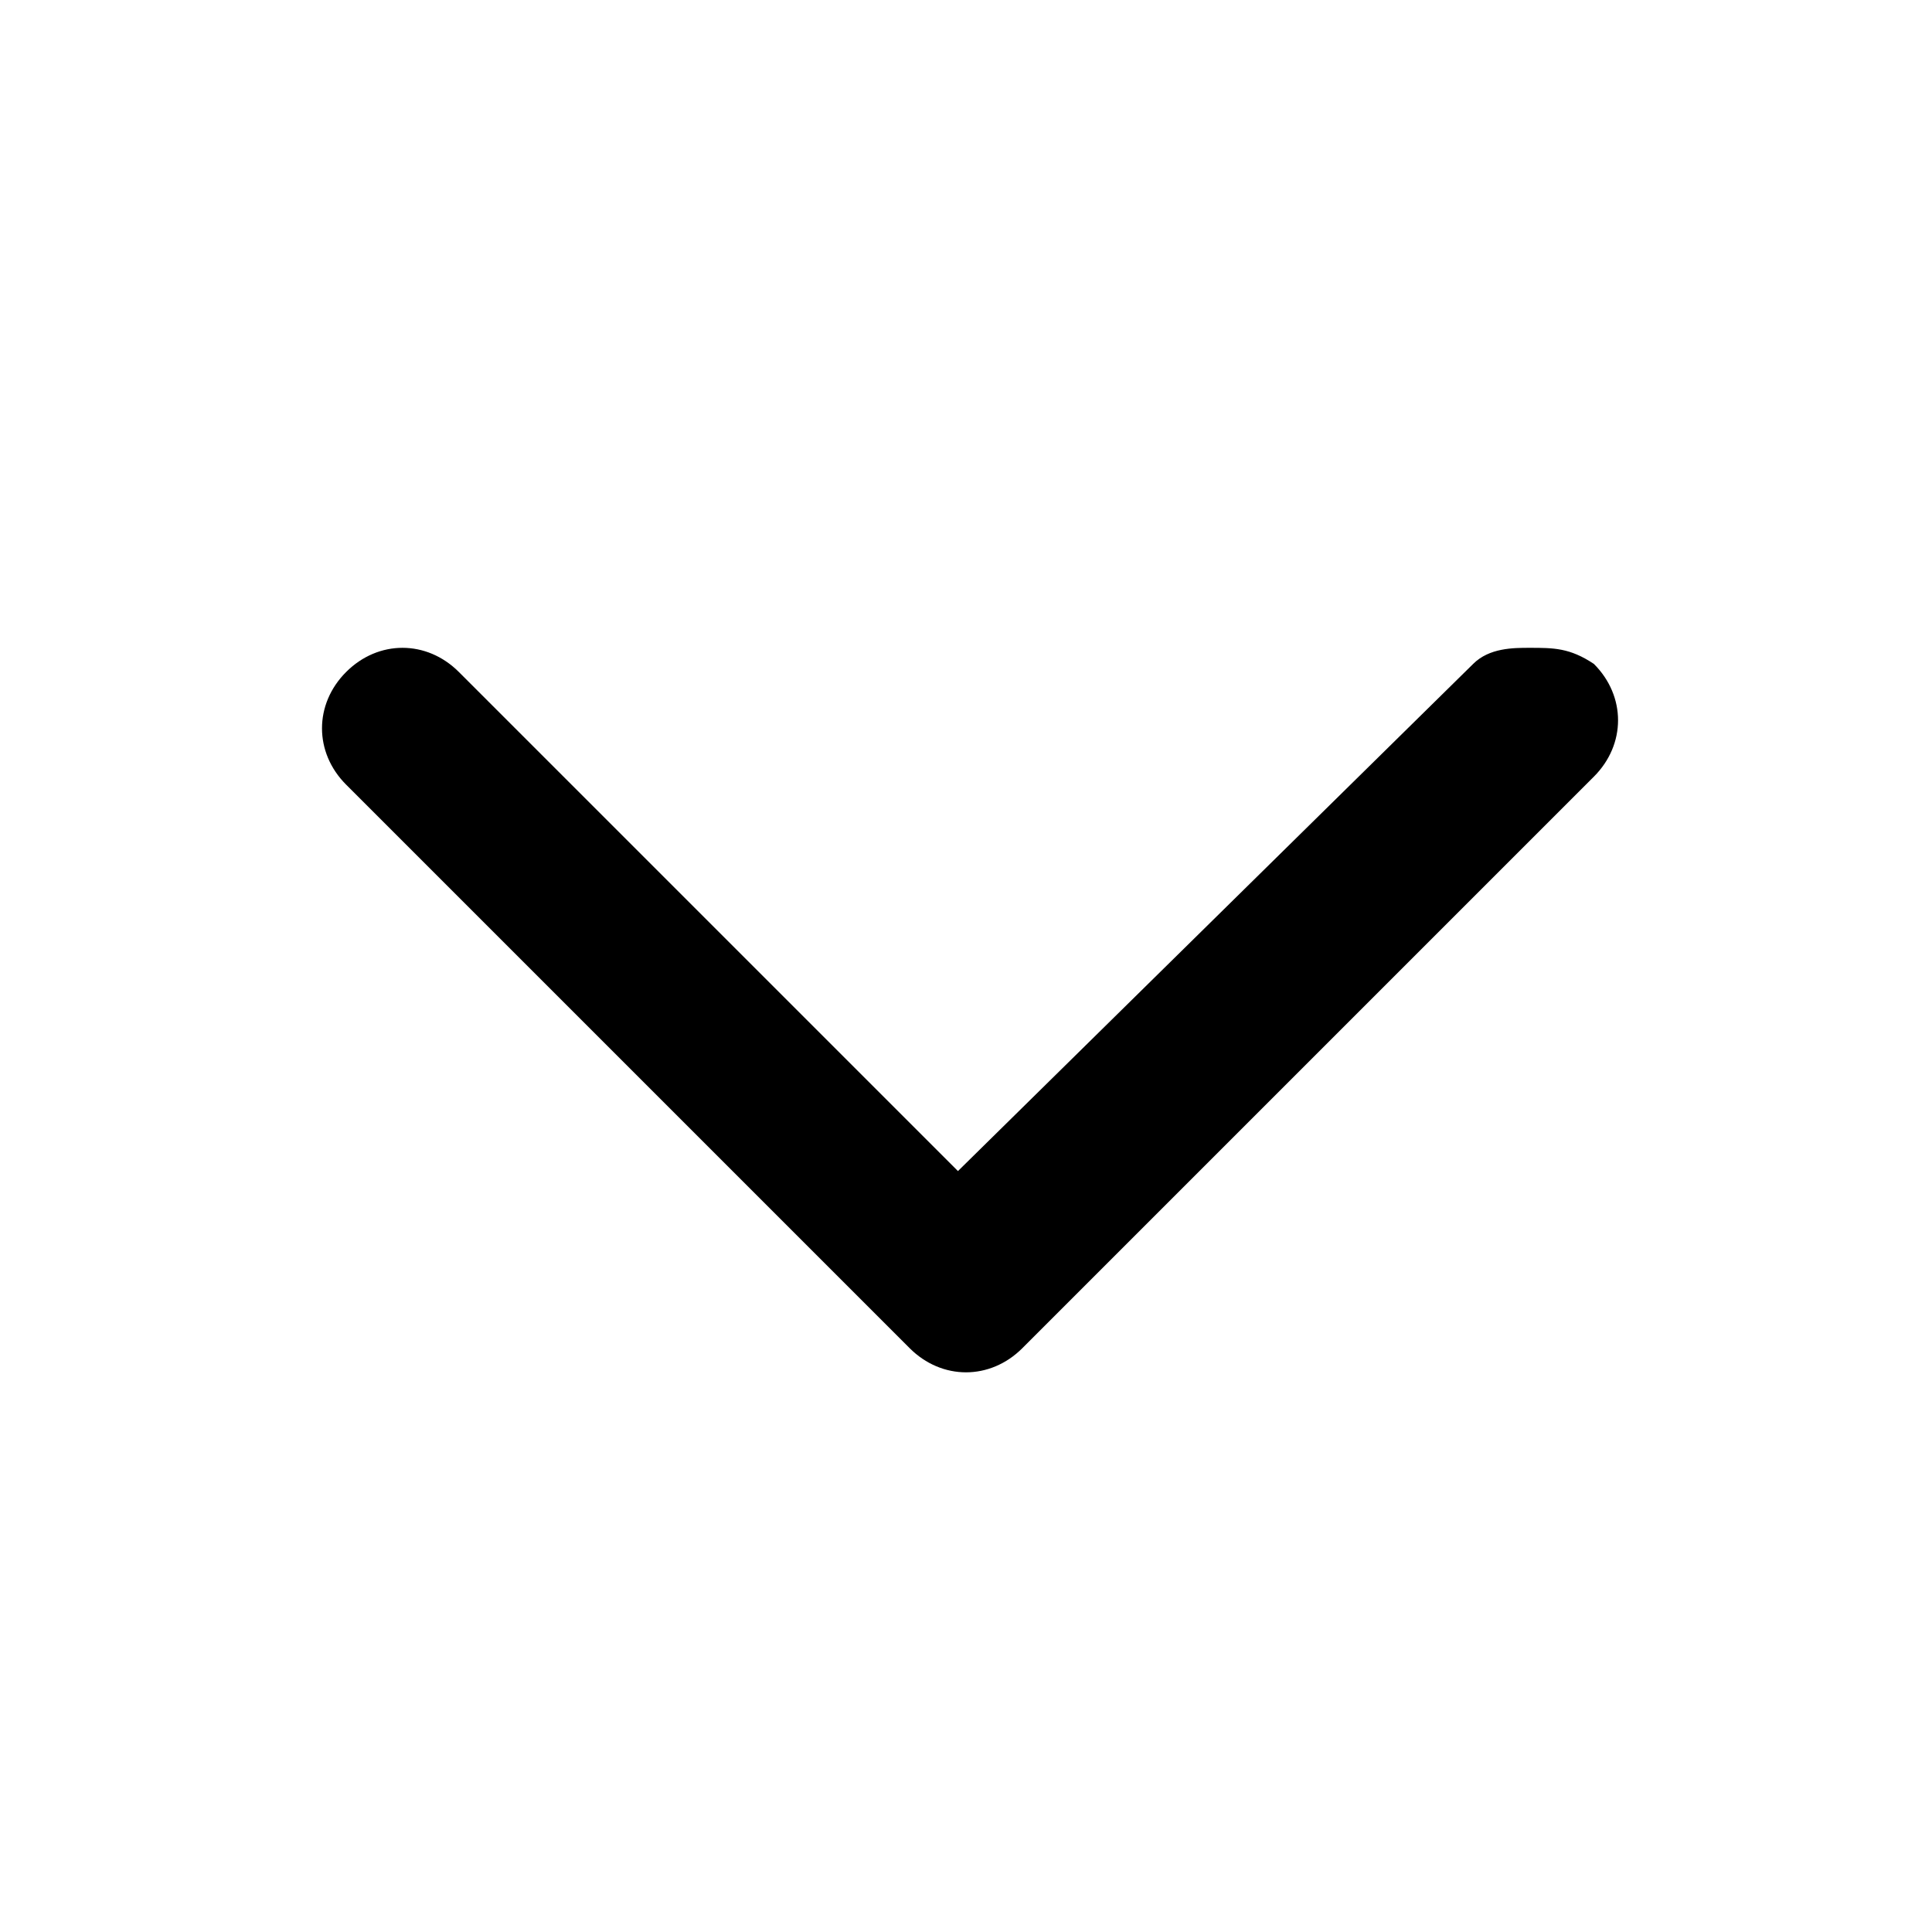
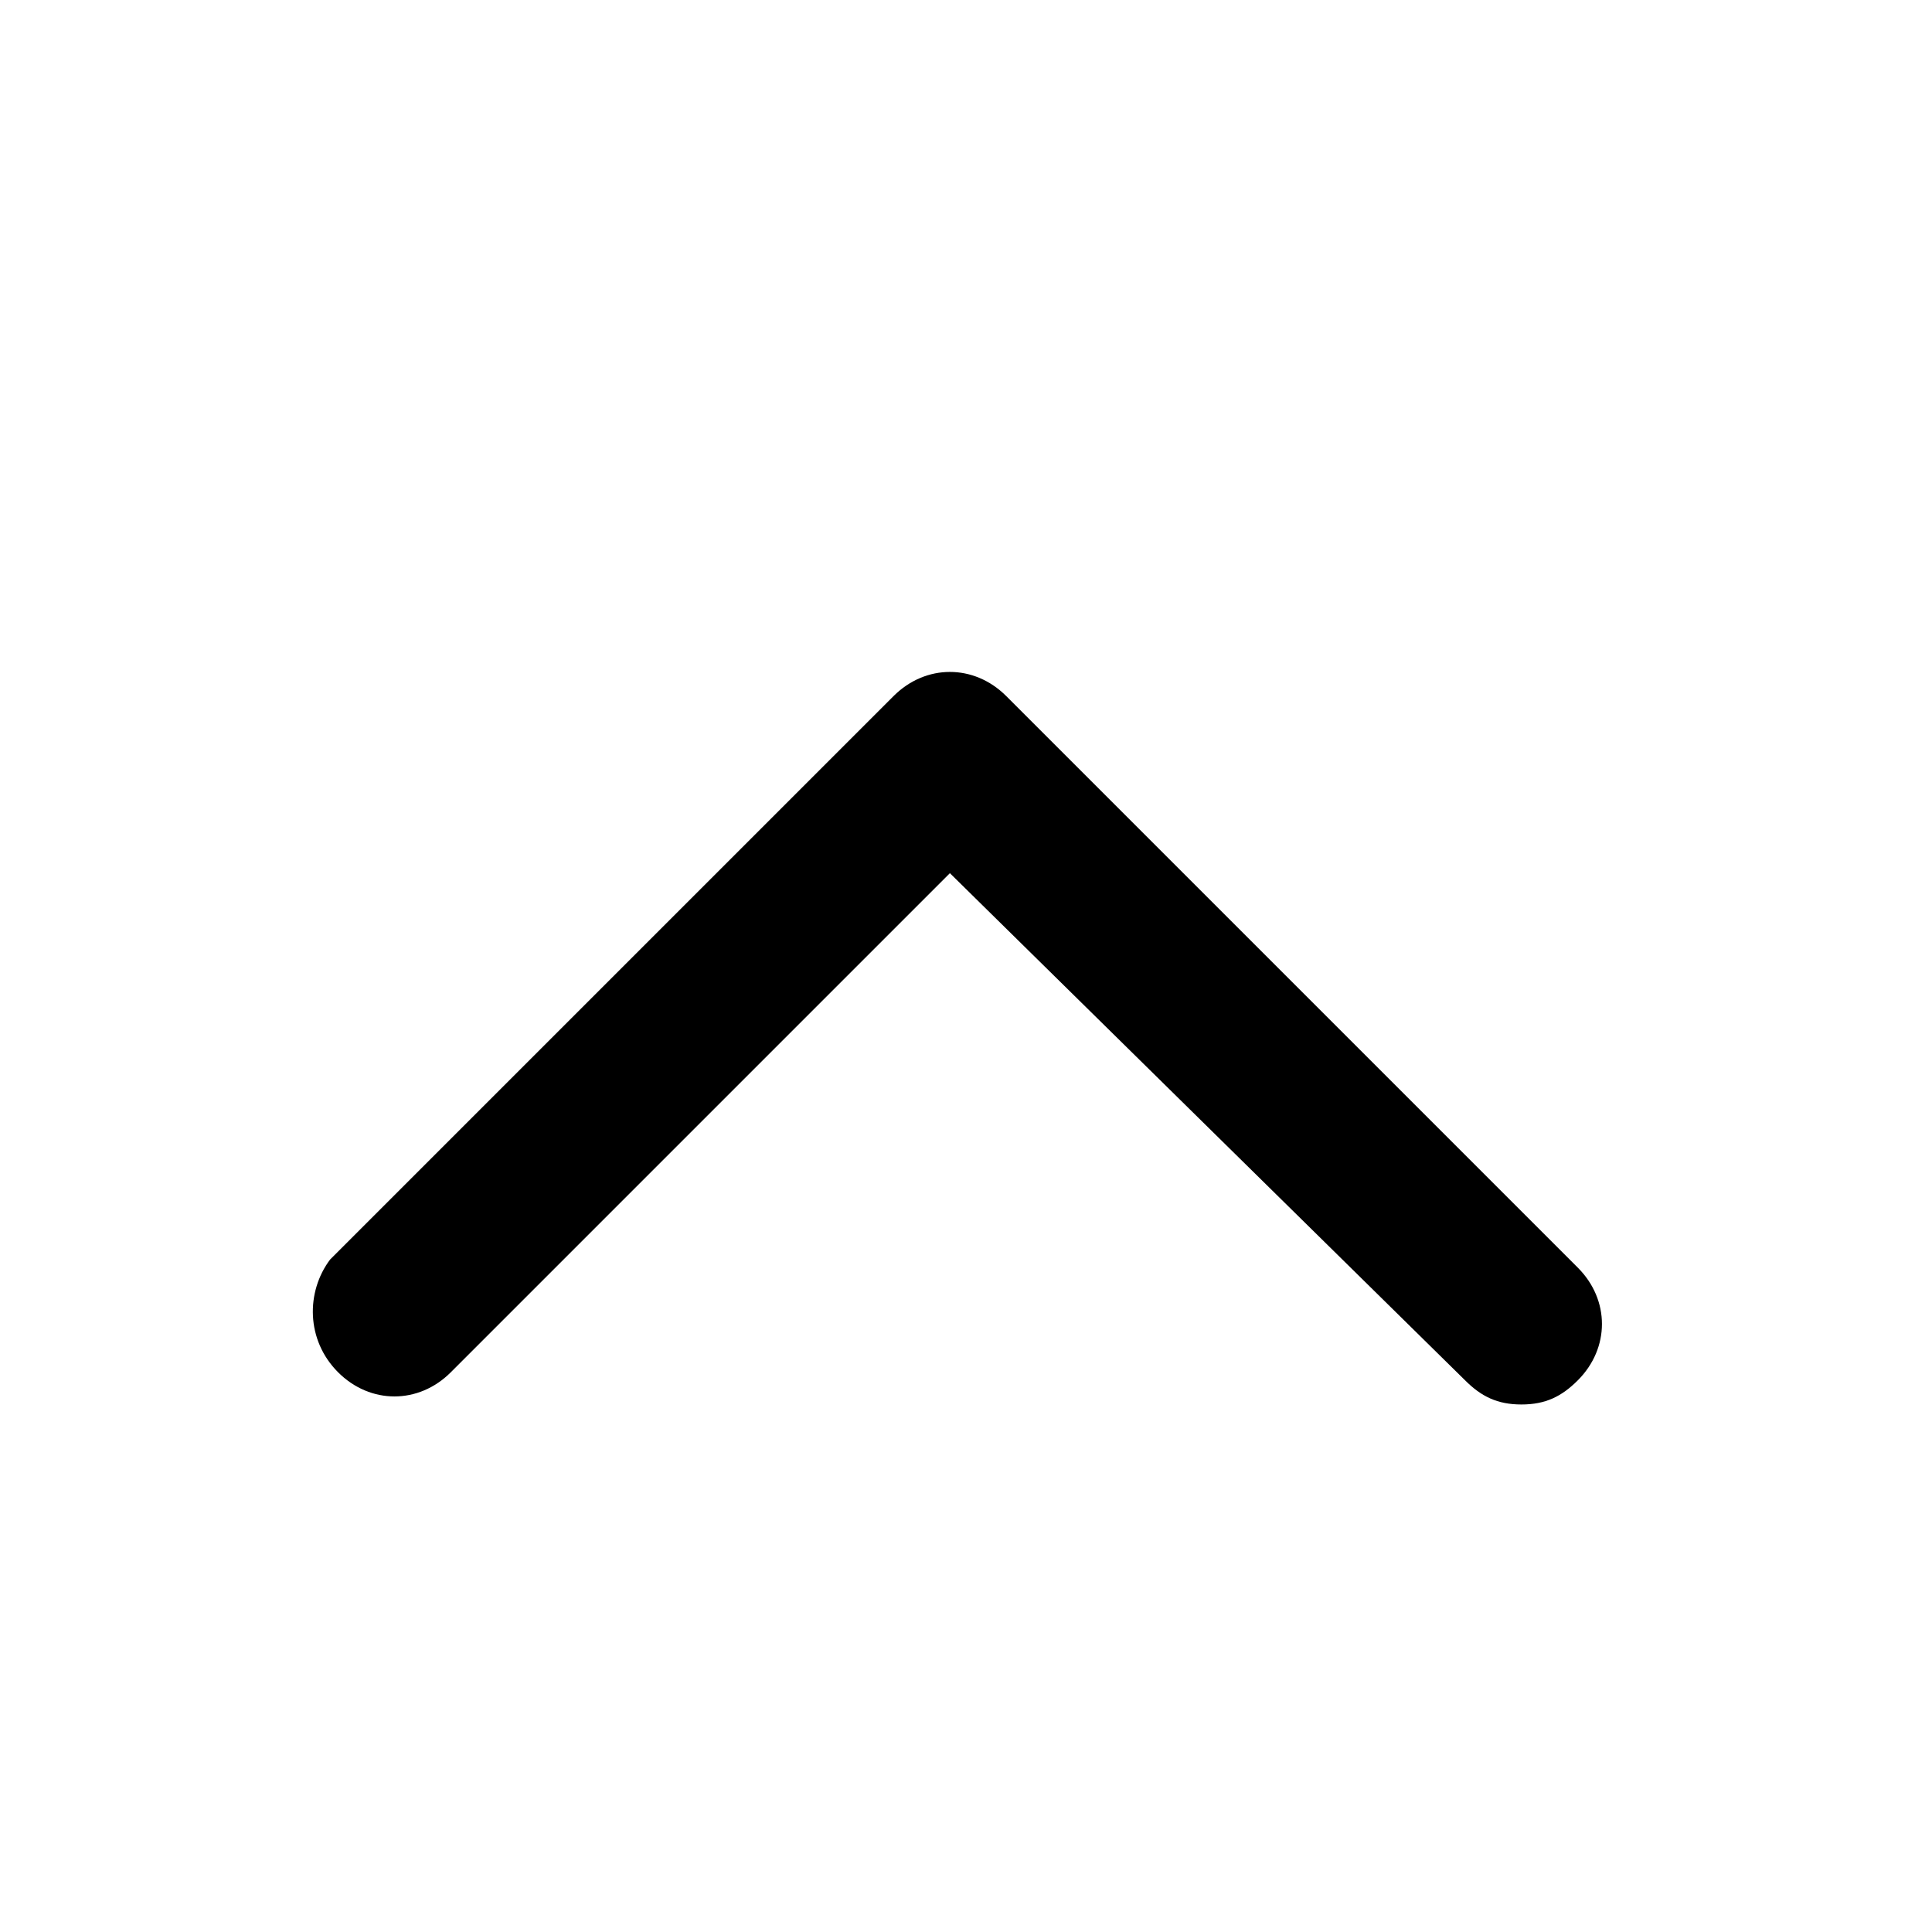
<svg xmlns="http://www.w3.org/2000/svg" version="1.1" id="Livello_1" x="0px" y="0px" viewBox="0 0 24 24" style="enable-background:new 0 0 24 24;" xml:space="preserve">
-   <g id="EU_x2F_icons_x2F_M_x5F_24x24px_x2F_rounded-arrow-up">
-     <g id="_xD83C__xDF08_-Icon-colour" transform="translate(12.00188, 12.52375) scale(1, -1) translate(-12.00188, -12.52375) ">
-       <path id="path-7_1_" d="M18.3,16.8l-6.4-6.3l-6.2,6.2c-0.4,0.4-1,0.4-1.4,0l0,0c-0.4-0.4-0.4-1,0-1.4l0,0l7-7c0.4-0.4,1-0.4,1.4,0    l0,0l7.1,7.1c0.4,0.4,0.4,1,0,1.4l0,0C19.5,17,19.3,17,19,17l0,0C18.8,17,18.5,17,18.3,16.8L18.3,16.8z" />
+   <g>
+     <g transform="matrix(1 0 0 -1 0 25.047)">
+       <path id="rounded-arrow-up-e" d="M18.2,7.9c0.2-0.2,0.4-0.3,0.7-0.3l0,0c0.3,0,0.5,0.1,0.7,0.3l0,0c0.4,0.4,0.4,1,0,1.4l-7.1,7.1    l0,0c-0.4,0.4-1,0.4-1.4,0l-7-7l0,0C3.8,9,3.8,8.4,4.2,8l0,0c0.4-0.4,1-0.4,1.4,0l6.2,6.2L18.2,7.9L18.2,7.9z" />
    </g>
  </g>
</svg>
